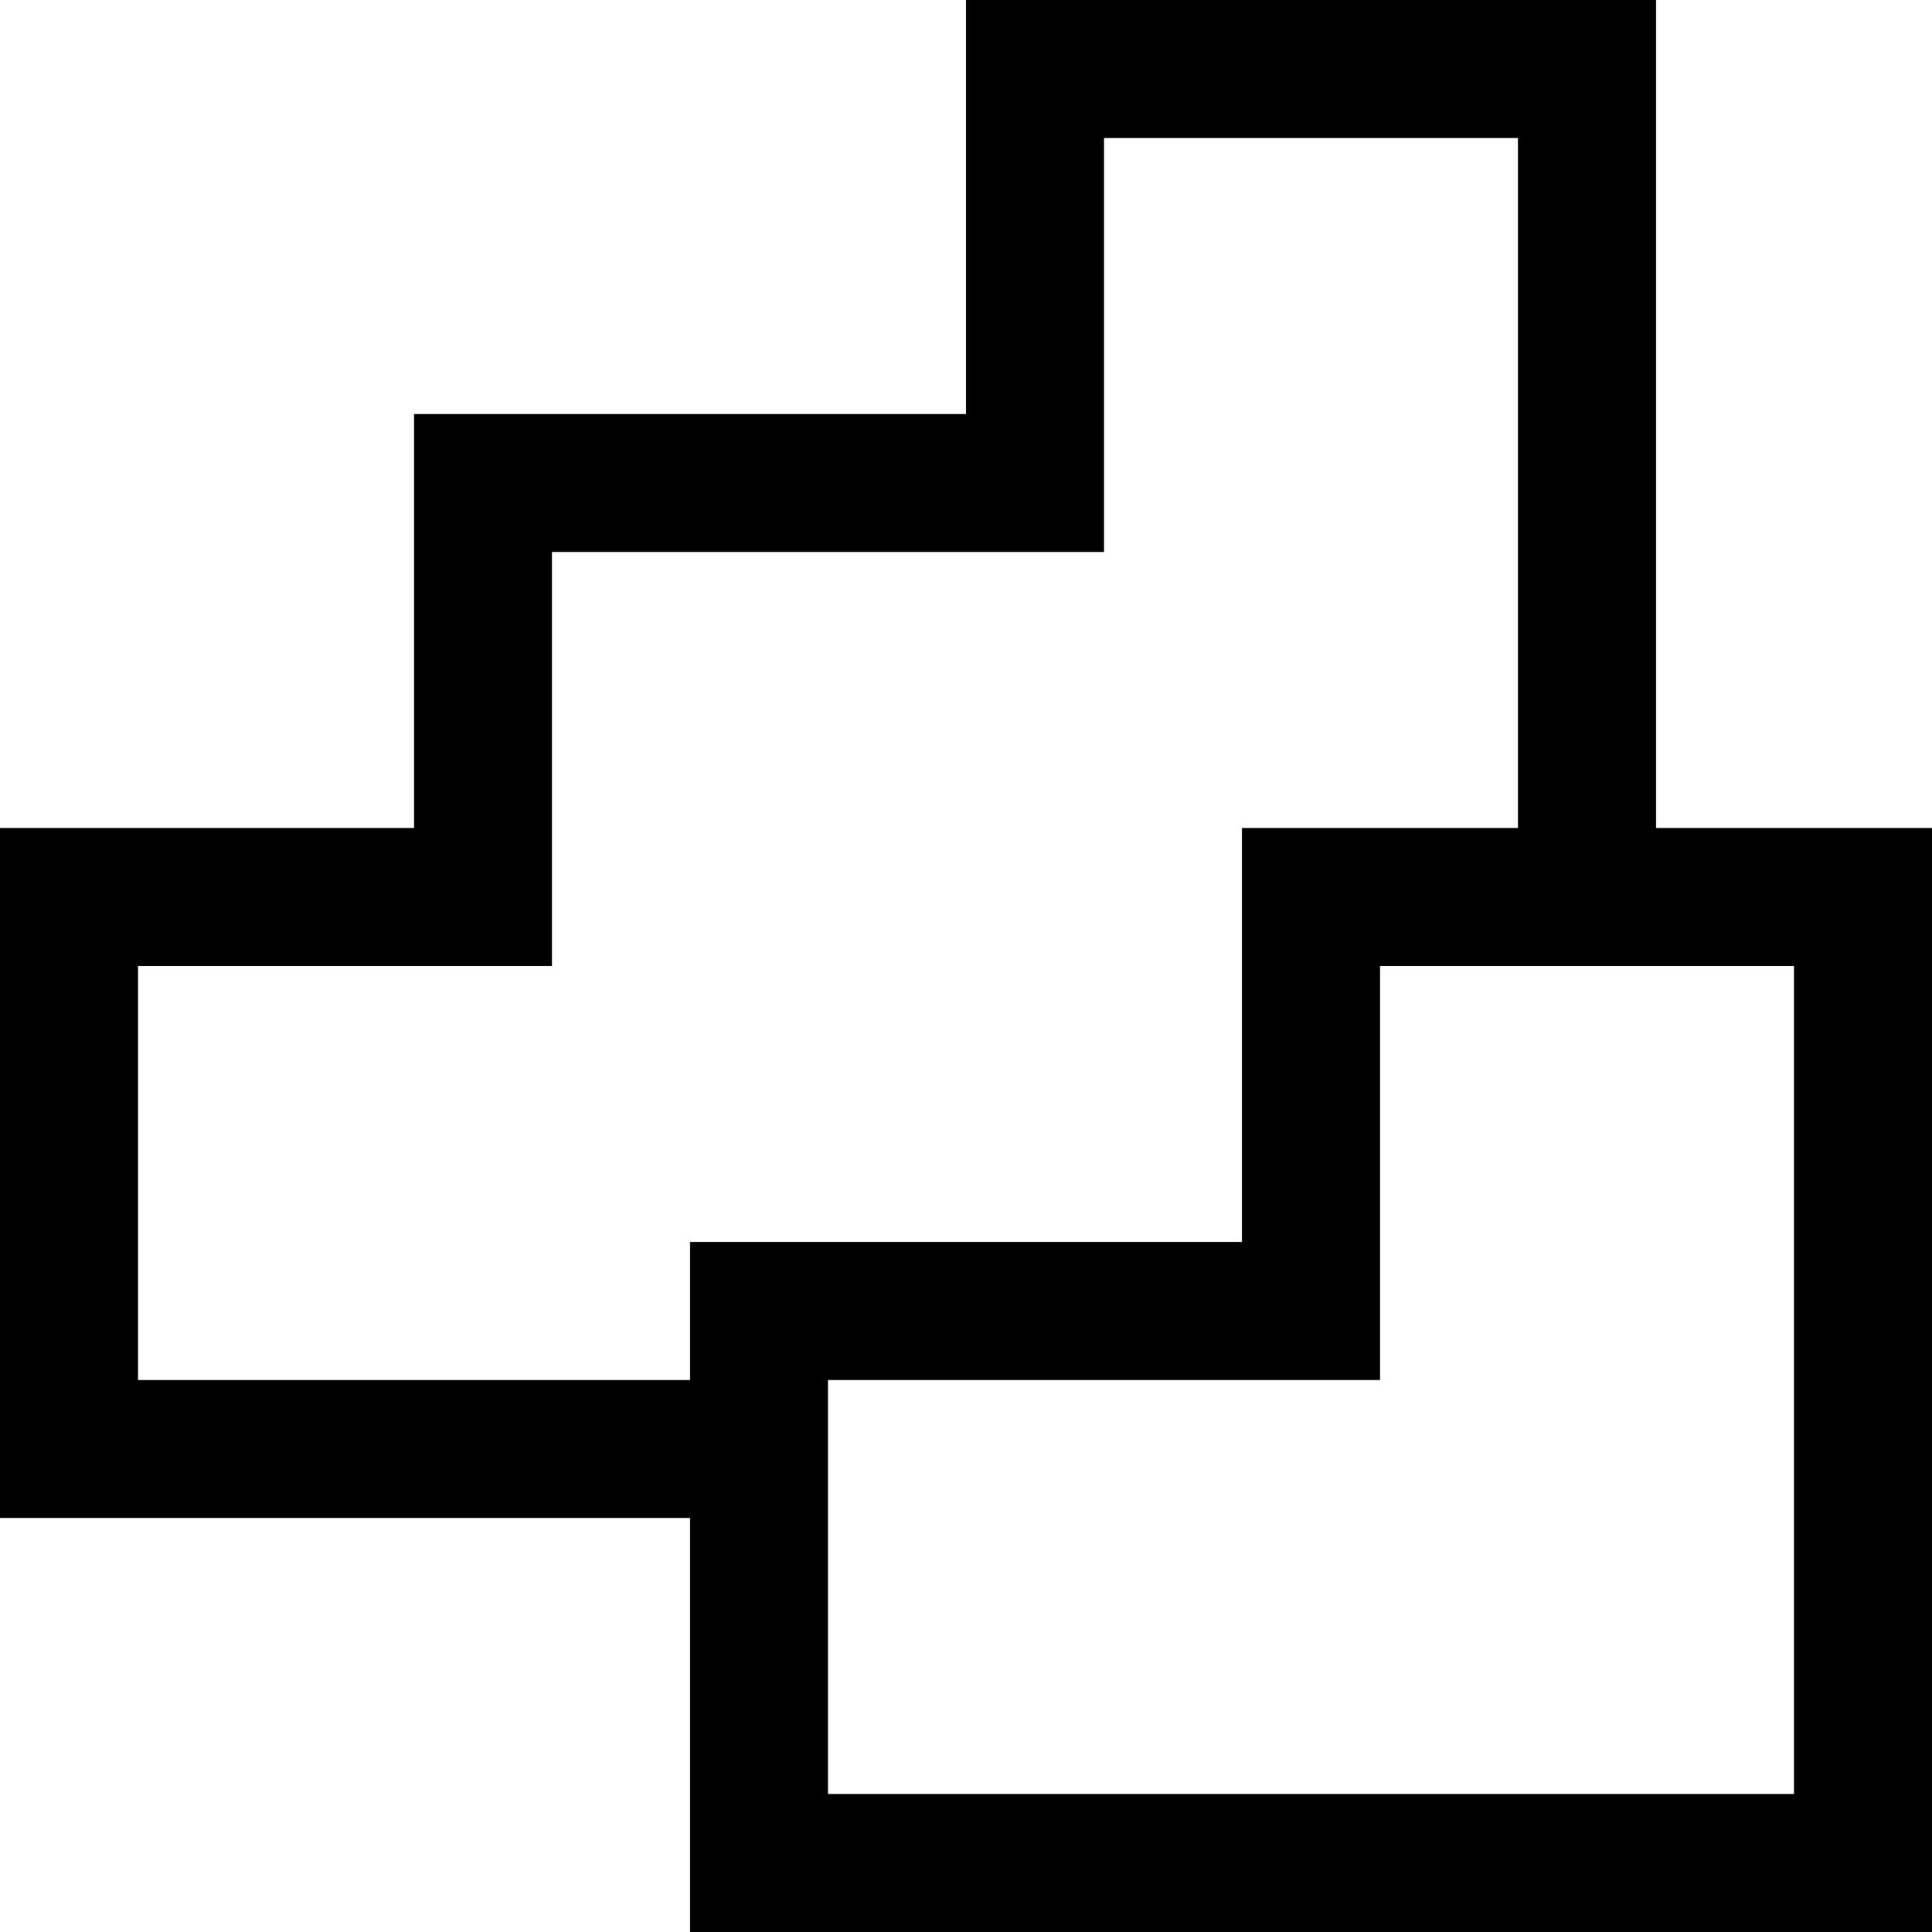
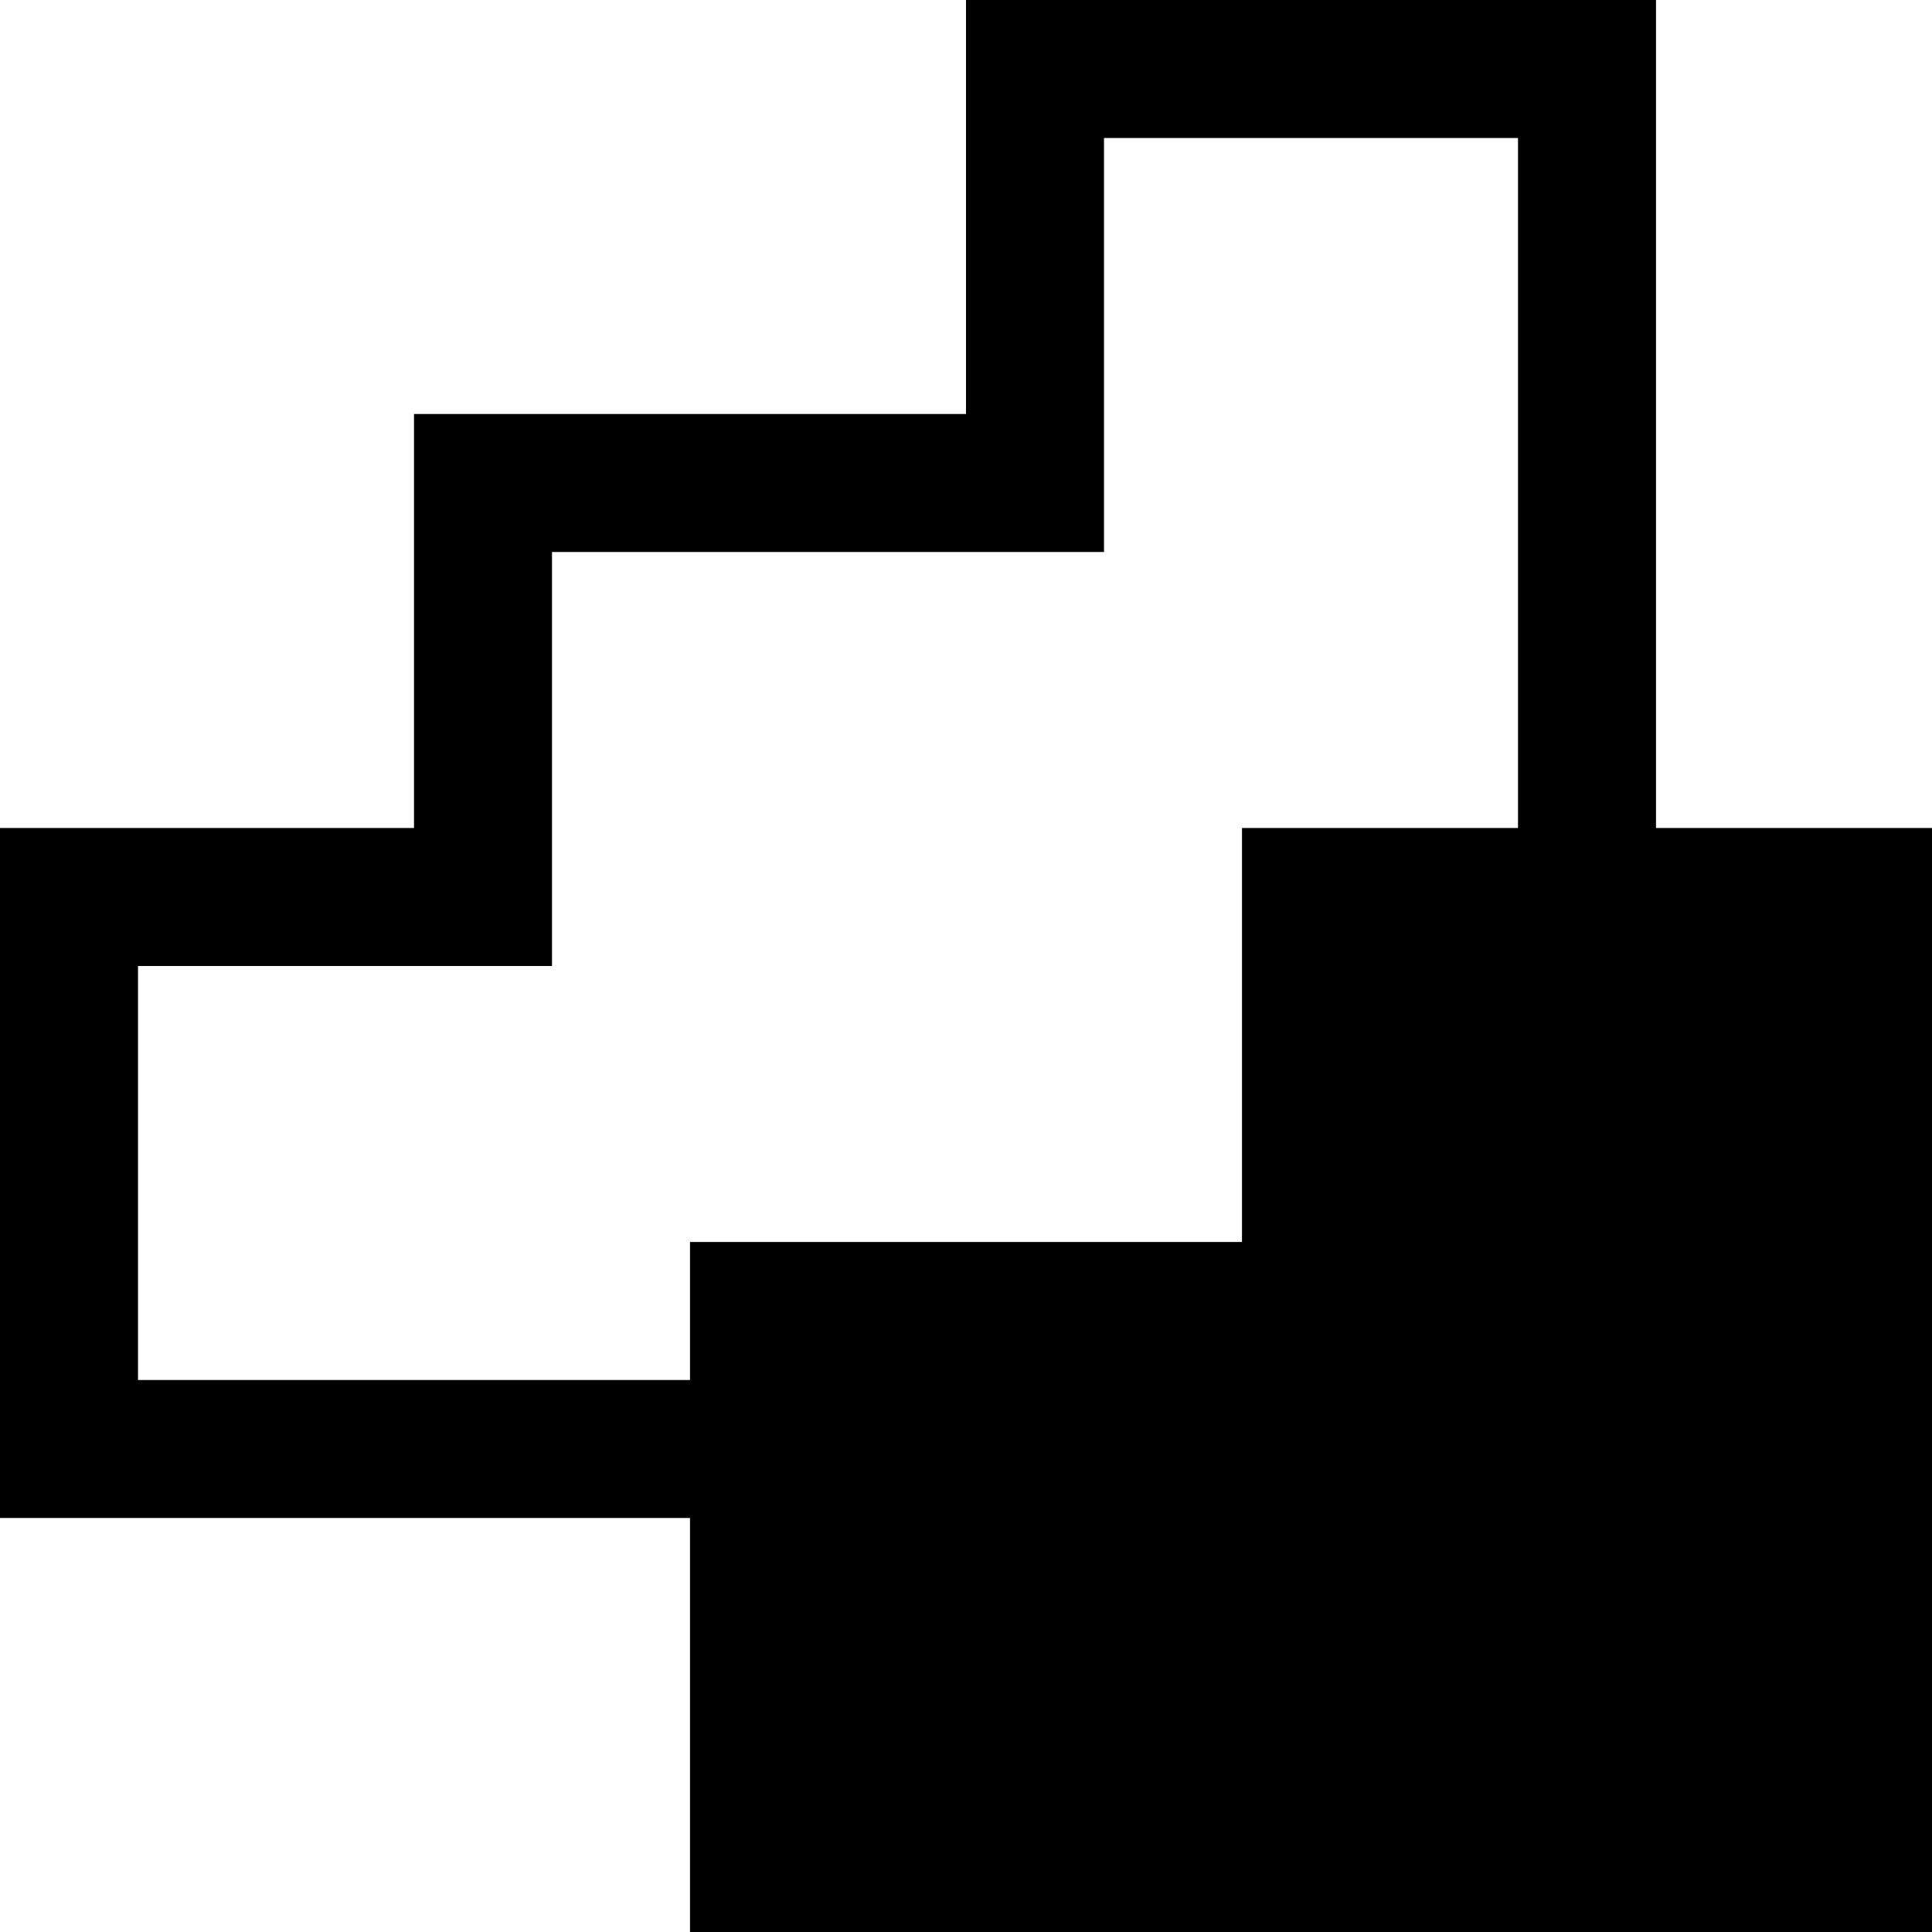
<svg xmlns="http://www.w3.org/2000/svg" viewBox="0 0 448 448" enable-background="new 0 0 448 448">
-   <path d="M384 192v-192h-160v96h-128v96h-96v160h160v96h288v-256h-64zm-224 128h-128v-96h96v-96h128v-96h96v160h-64v96h-128v32zm256 96h-224v-96h128v-96h96v192z" />
+   <path d="M384 192v-192h-160v96h-128v96h-96v160h160v96h288v-256h-64zm-96 0v96h-128v32h-128v-96h96v-96h128v-96h96v160h-64z" />
</svg>
